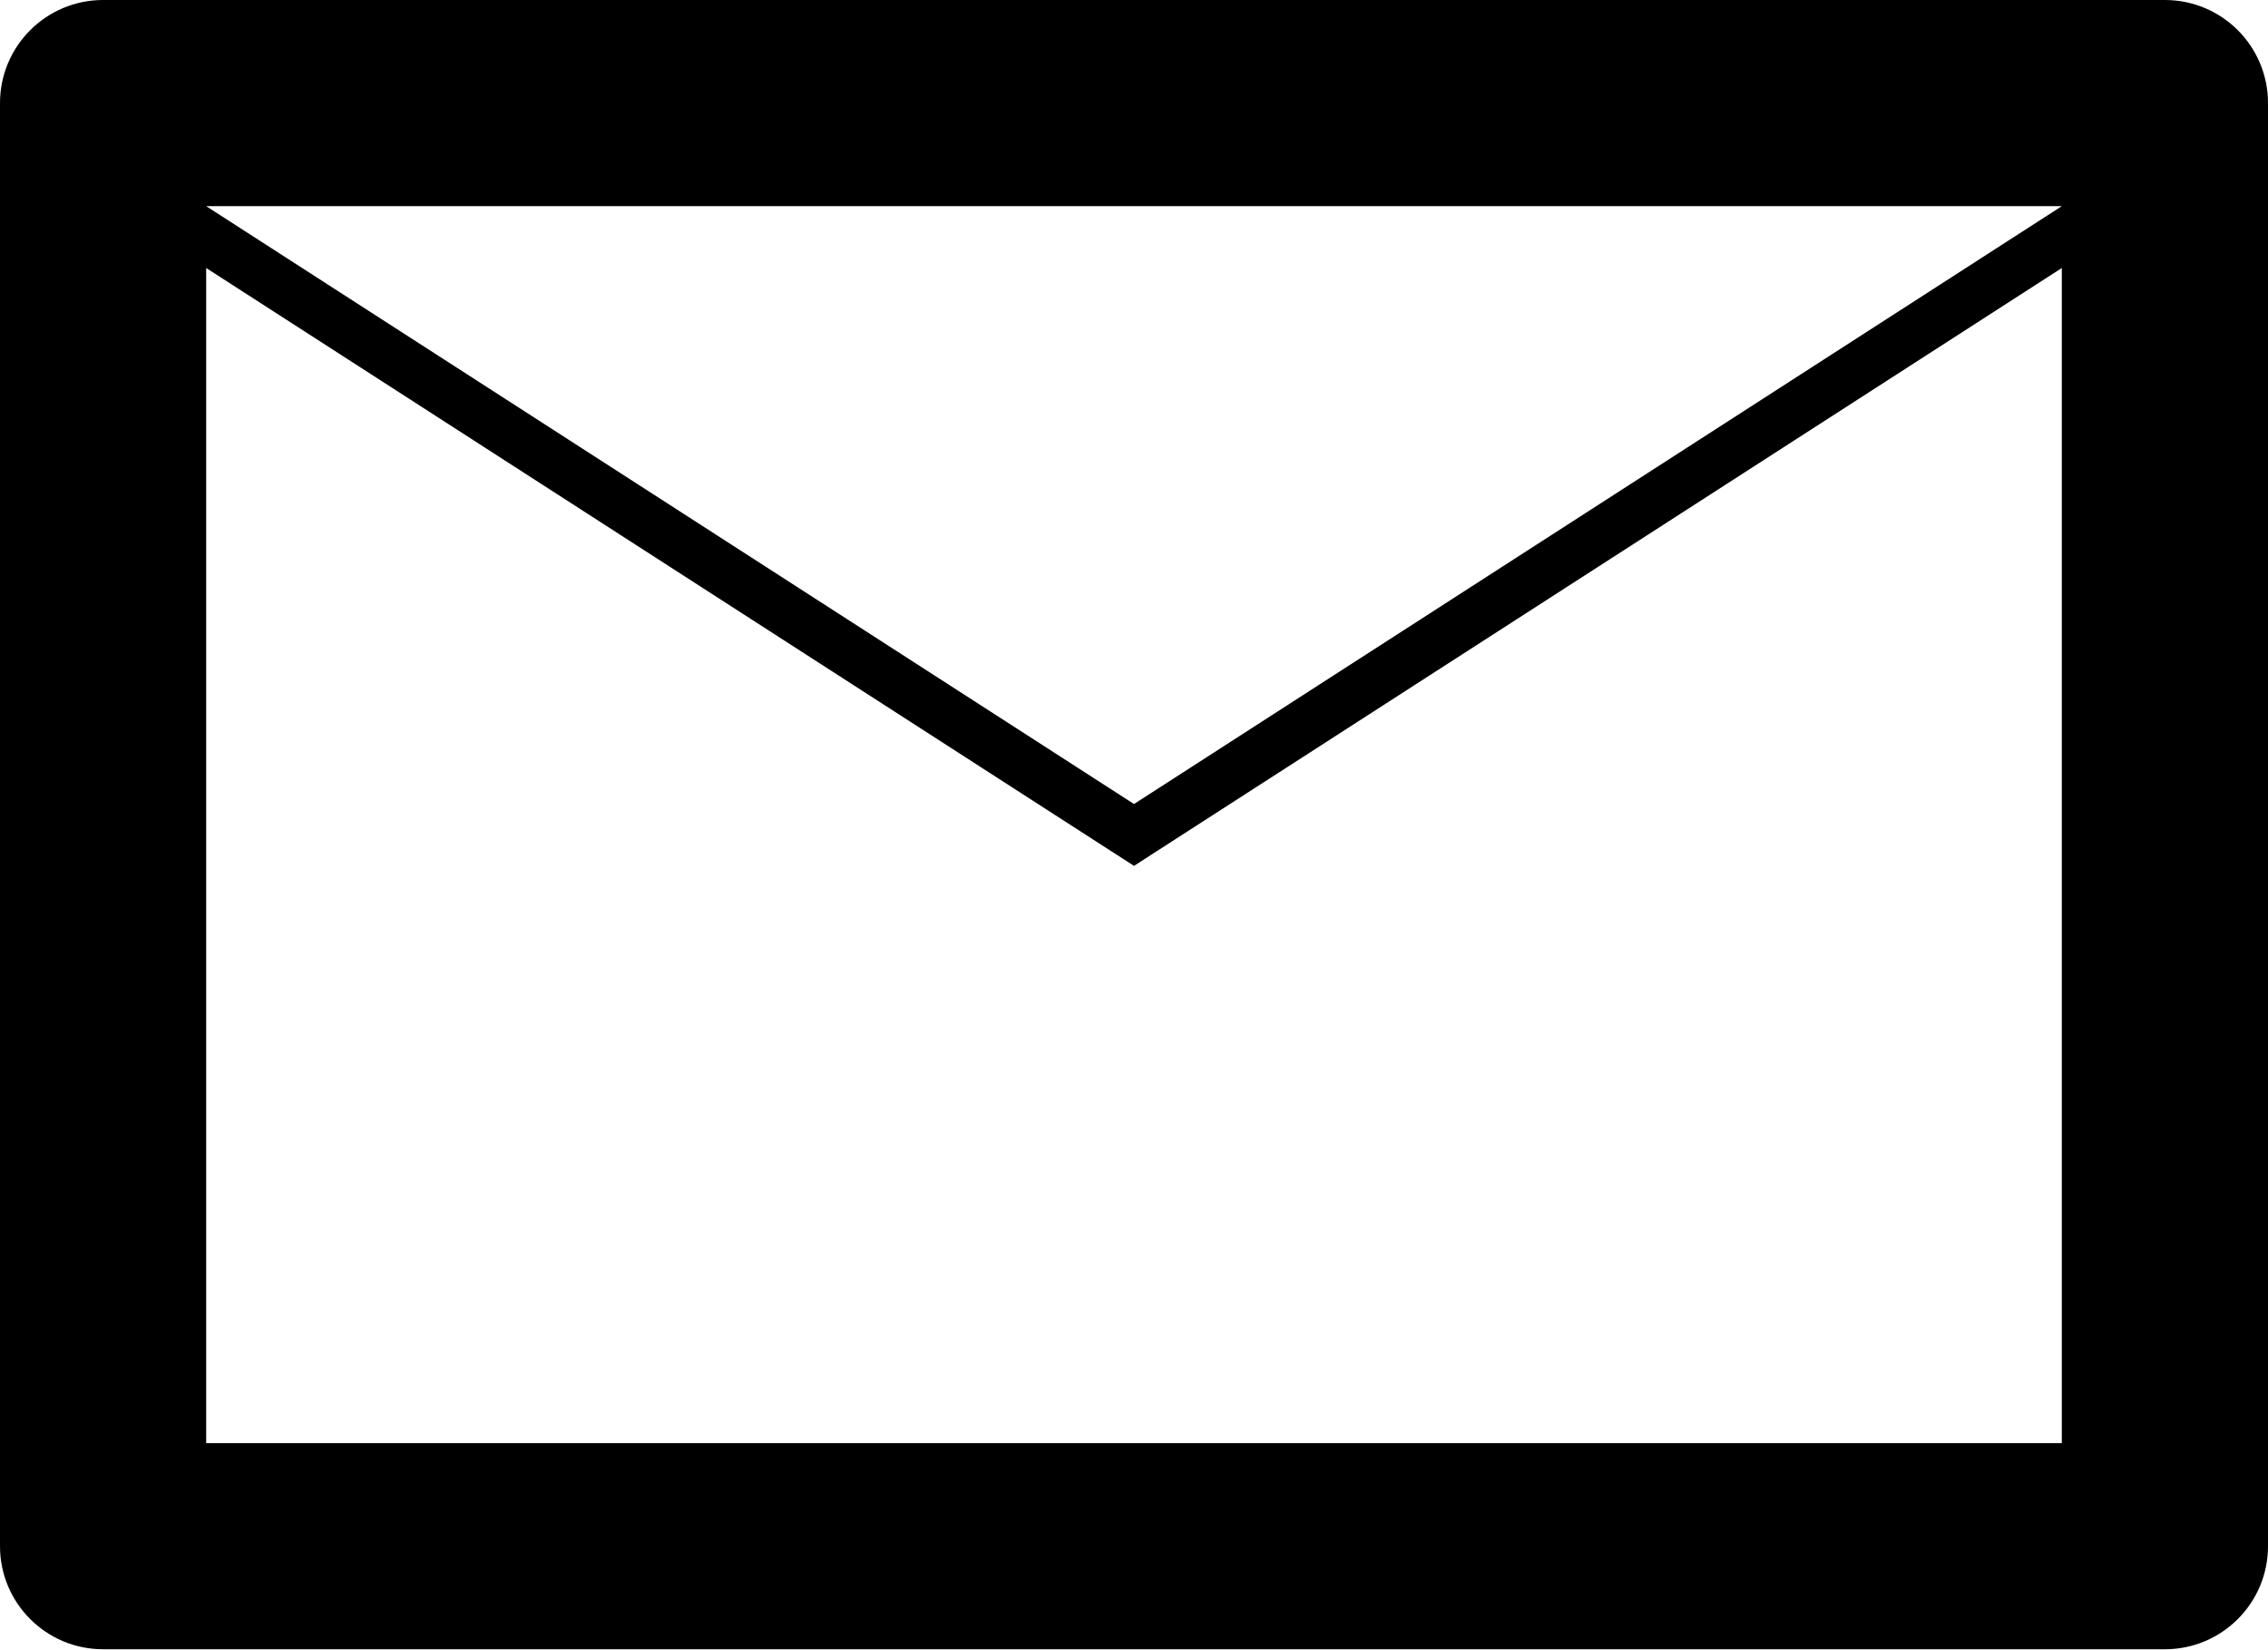
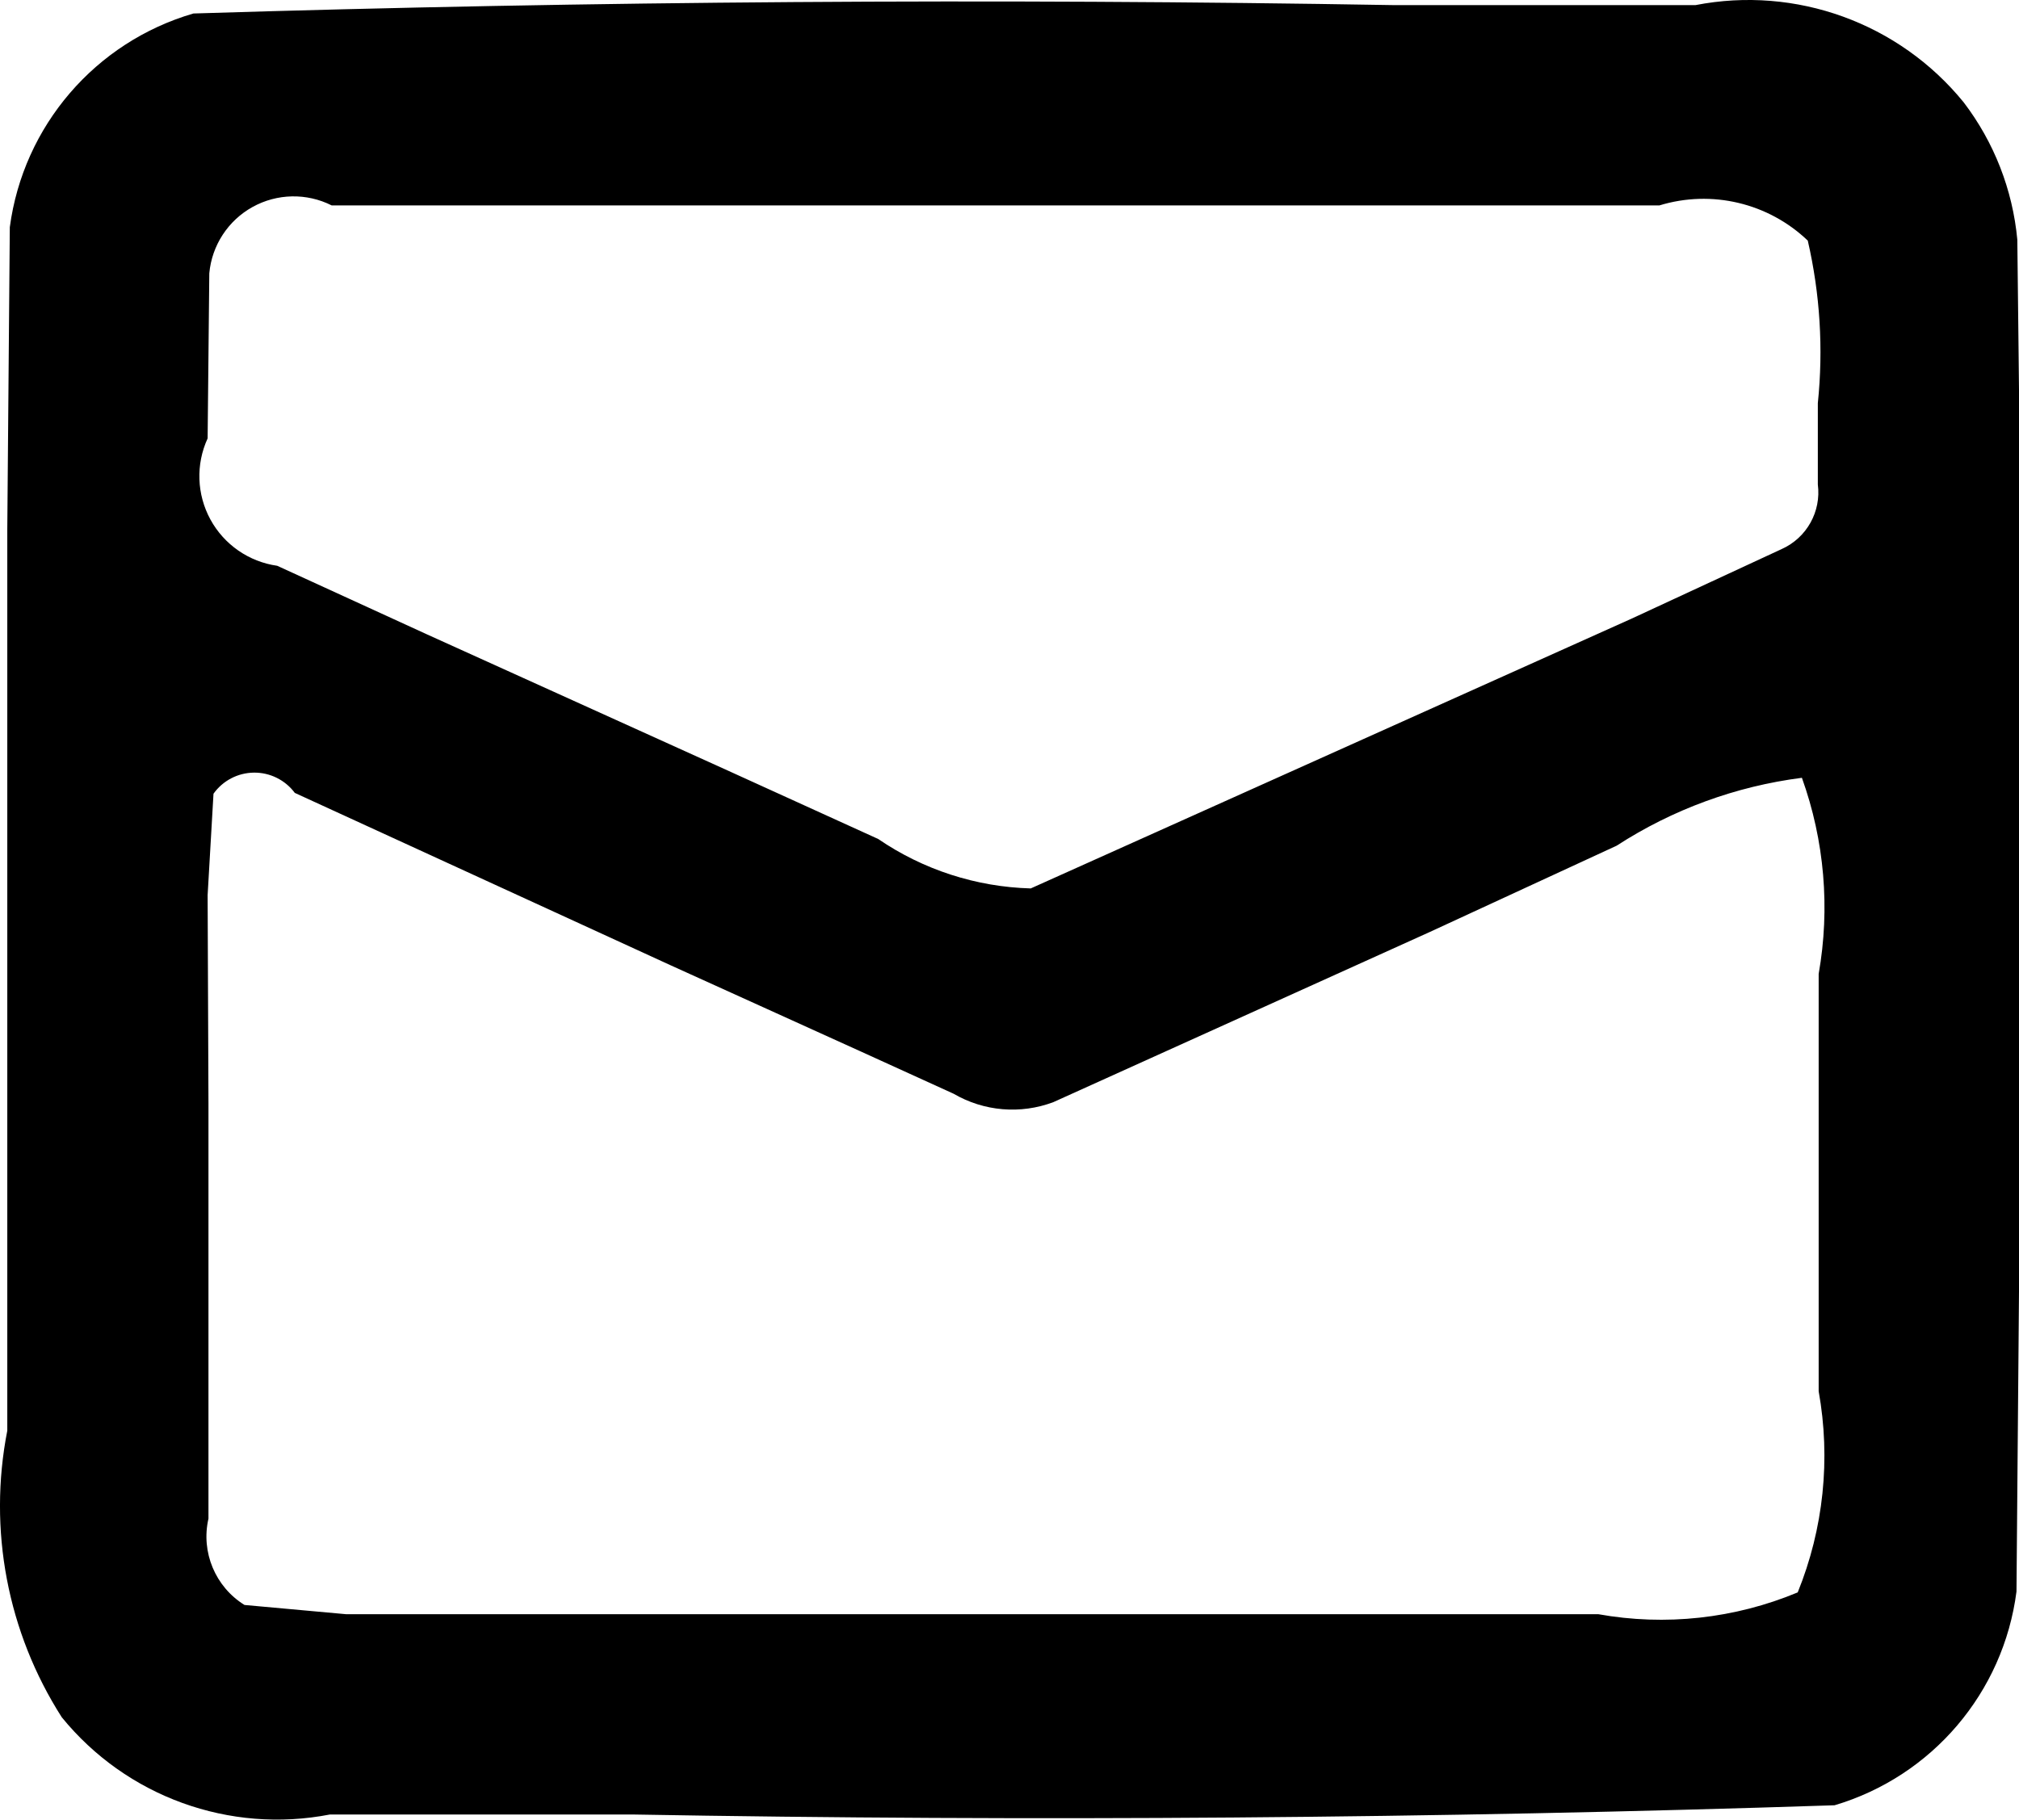
- <svg xmlns="http://www.w3.org/2000/svg" viewBox="1 4 22 16">
-   <path d="M2 4h20a1 1 0 0 1 1 1v14a1 1 0 0 1-1 1H2a1 1 0 0 1-1-1V5a1 1 0 0 1 1-1Zm1 2.6V18h18V6.6l-9 5.8-9-5.8Zm0-.6 9 5.8L21 6H3Z" fill="currentColor" />
+ <svg xmlns="http://www.w3.org/2000/svg" viewBox="-0.087 -0.051 24.087 21.712">
+   <path d="M21.8 21.49A282.67 282.67 0 0 1 7.45 21.6L3.85 21.6A3.31 3.31 0 0 1 0.65 20.44A4.68 4.68 0 0 1 0 17.02L0 13.44L0 6.26L0.03 2.66A3.08 3.08 0 0 1 2.22 0.11A297.26 297.26 0 0 1 16.54 0.01L20.14 0.01A3.31 3.31 0 0 1 23.34 1.17A3.19 3.19 0 0 1 23.98 2.81L24 4.6L24 8.18L24 15.36L23.97 18.94A3.07 3.07 0 0 1 21.8 21.49ZM12.21 10.55L19.38 7.33L21.17 6.5A0.74 0.74 0 0 0 21.6 5.73L21.6 4.76A5.92 5.92 0 0 0 21.48 2.82A1.8 1.8 0 0 0 19.71 2.4L3.87 2.4A1.01 1.01 0 0 0 2.41 3.21L2.39 5.18A1.08 1.08 0 0 0 3.22 6.7L5.01 7.52L8.61 9.15L10.39 9.96A3.39 3.39 0 0 0 12.21 10.55ZM21.36 18.95A4.34 4.34 0 0 0 21.61 16.55L21.61 14.07L21.61 11.57A4.57 4.57 0 0 0 21.41 9.23A5.3 5.3 0 0 0 19.2 10.04L16.97 11.07L12.48 13.1A1.39 1.39 0 0 1 11.29 13L10.17 12.49L7.92 11.47L3.43 9.41A0.6 0.6 0 0 0 2.46 9.42L2.39 10.63L2.4 13.11L2.4 18.07A0.96 0.96 0 0 0 2.83 19.1L4.04 19.21L6.52 19.21L11.5 19.21L16.48 19.21L18.98 19.21A4.24 4.24 0 0 0 21.36 18.95Z" fill="currentColor" fill-rule="evenodd" />
</svg>
